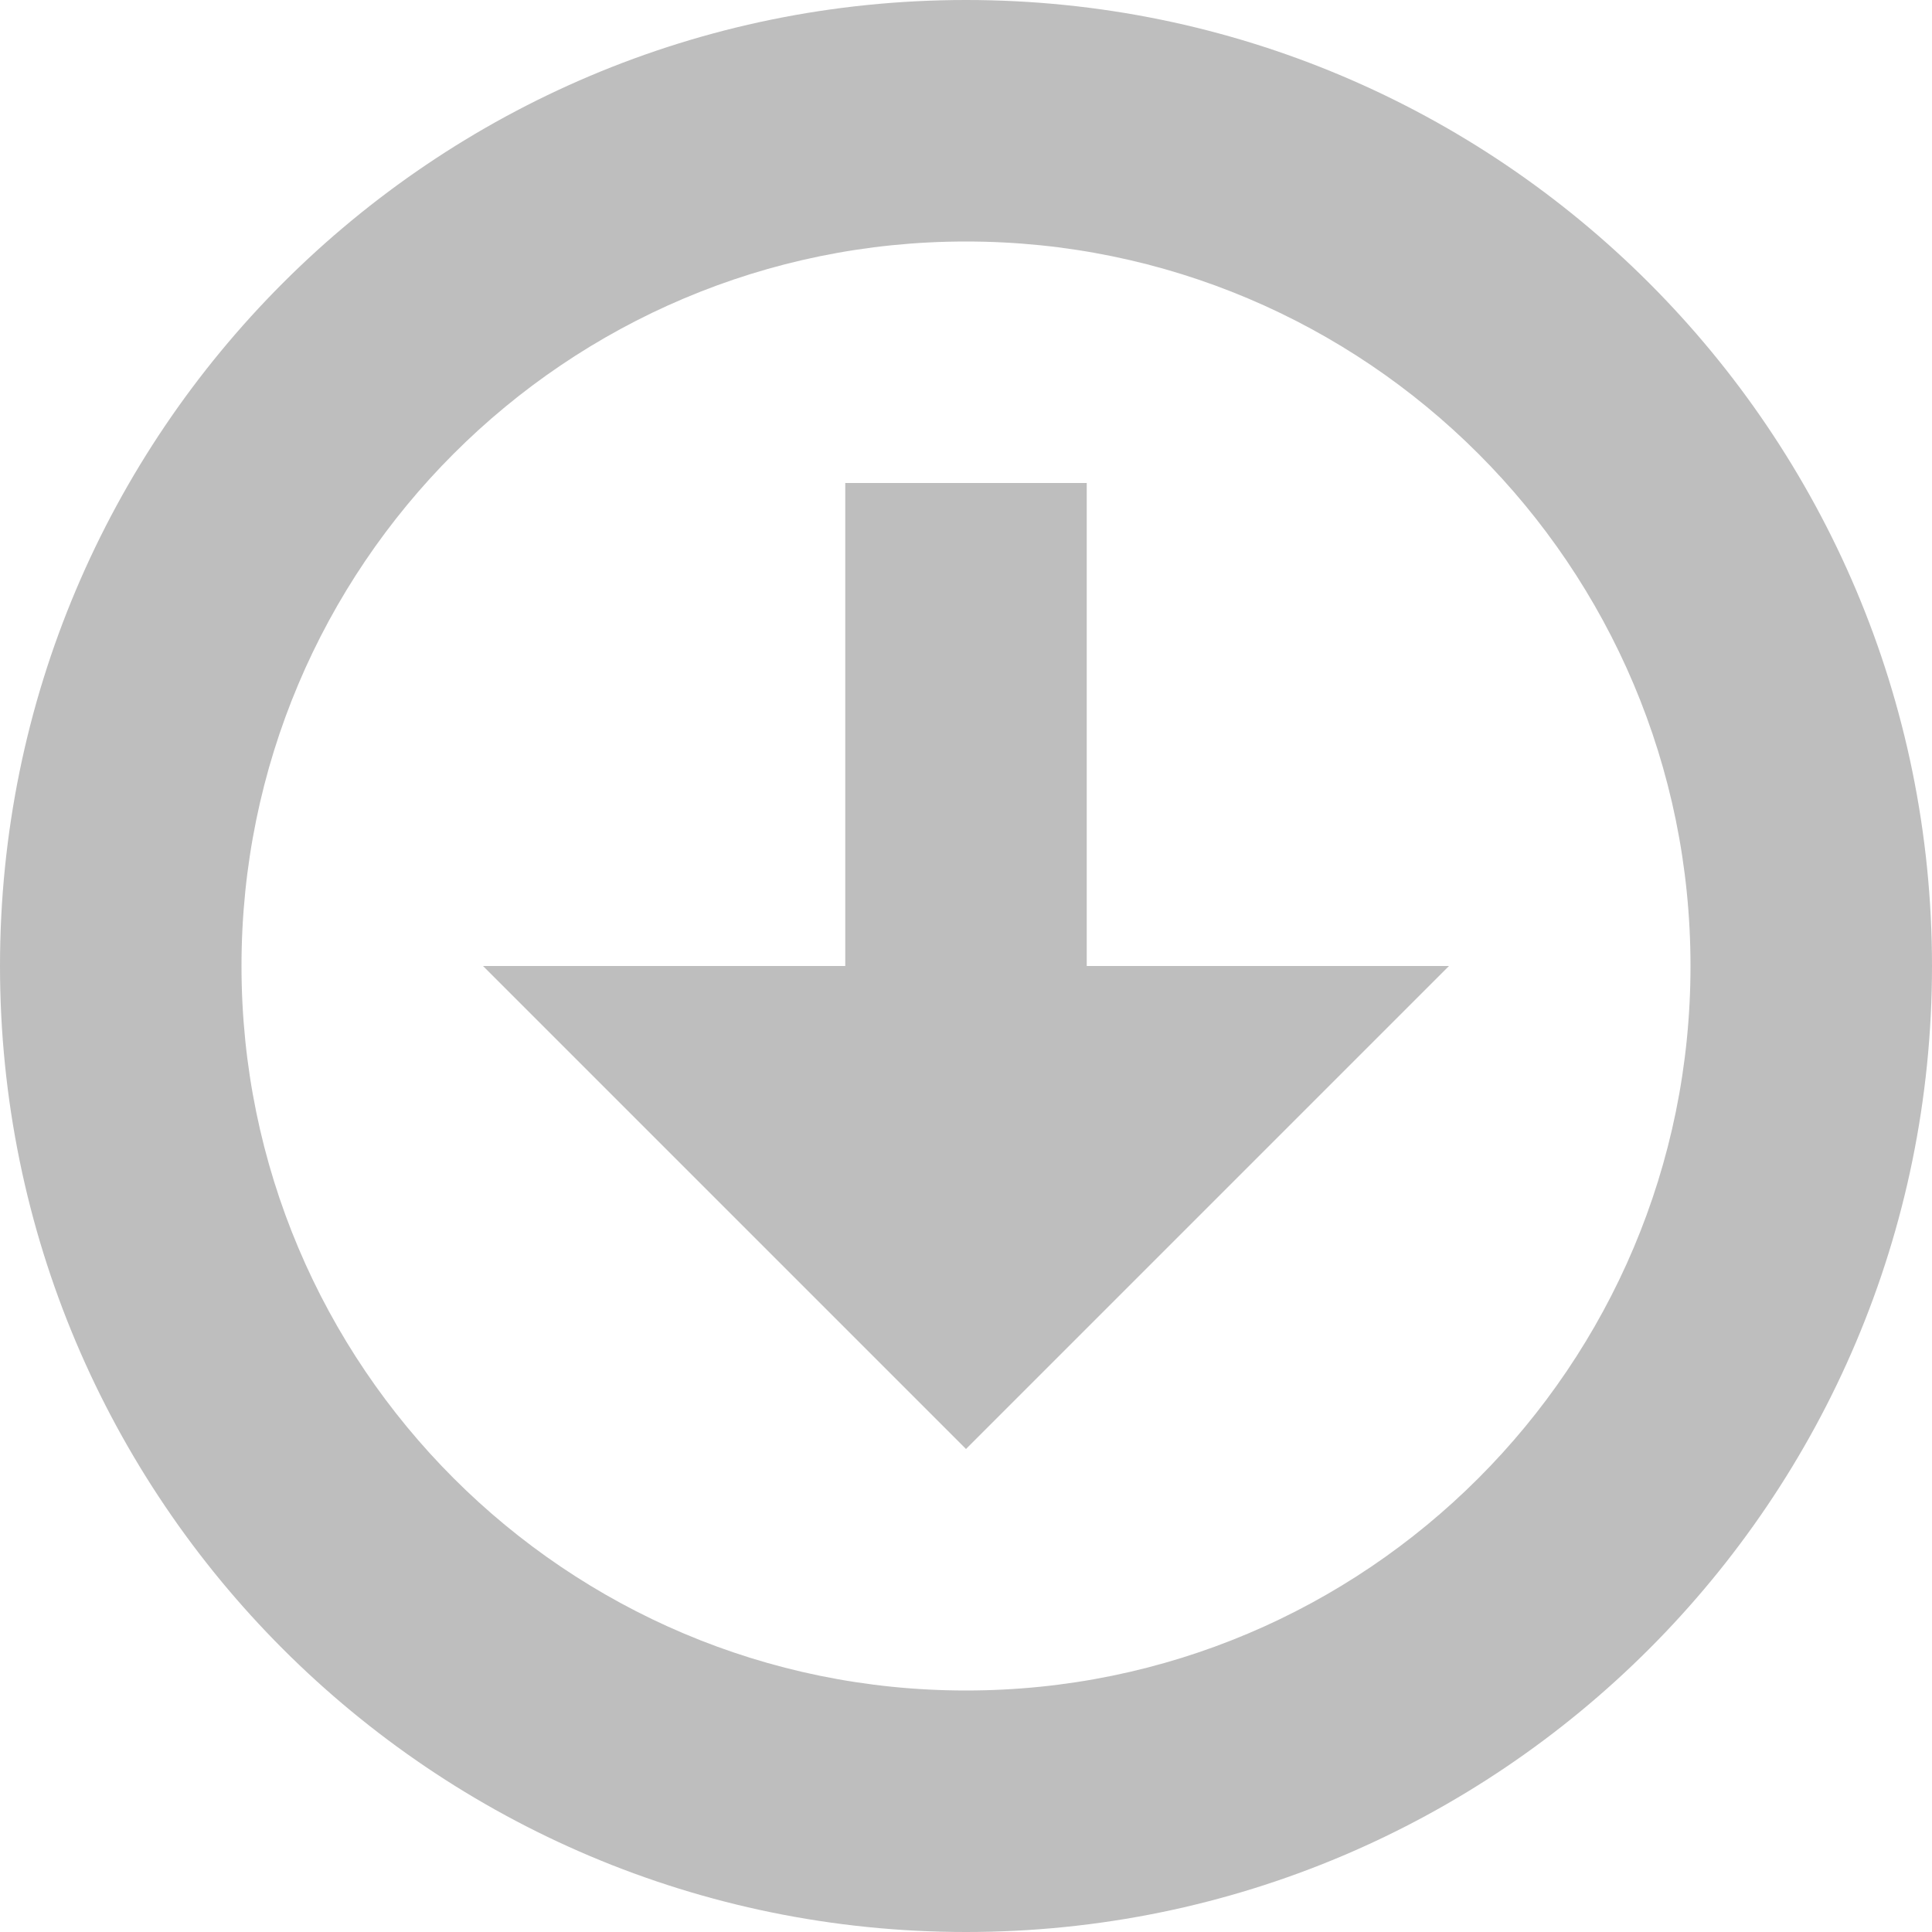
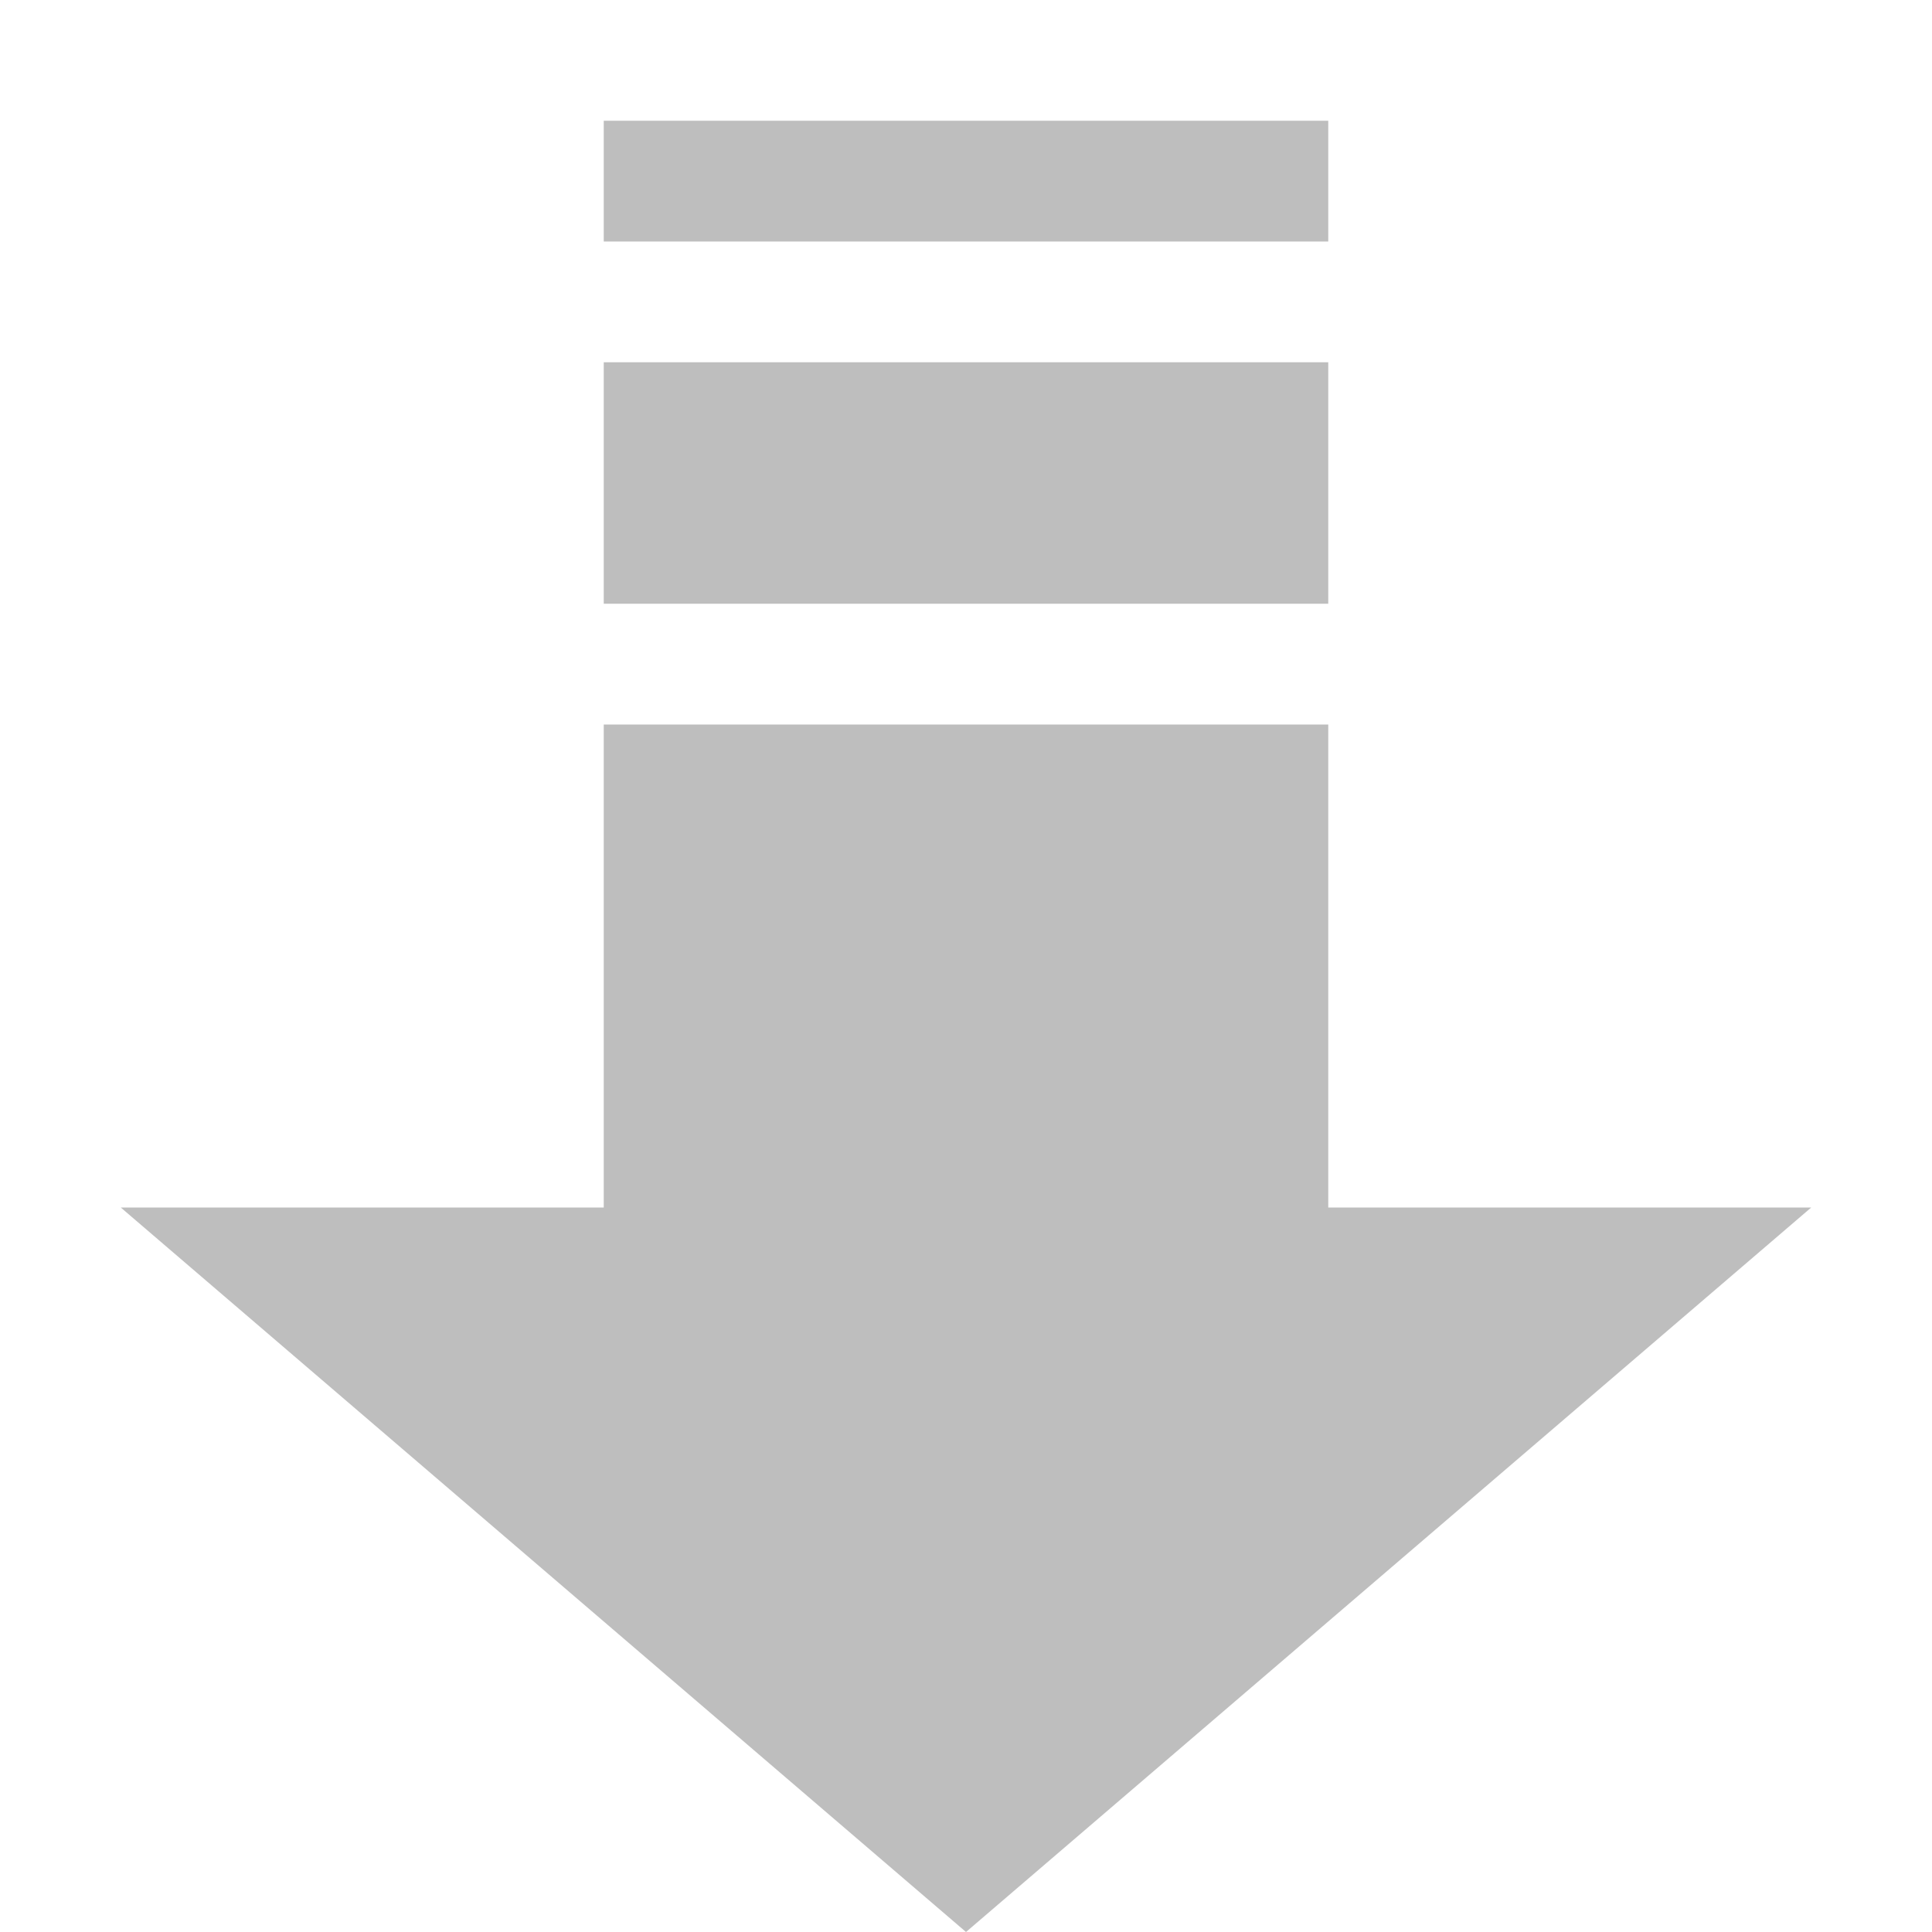
<svg xmlns="http://www.w3.org/2000/svg" version="1.1" width="16" height="16" id="svg7384">
  <defs id="defs11" />
-   <path d="M 8,0 C 3.582,0 0,3.582 0,8 c 0,4.418 3.582,8 8,8 4.418,0 8,-3.582 8,-8 C 16,3.582 12.418,0 8,0 z m 0,2 c 3.314,0 6,2.686 6,6 0,3.314 -2.686,6 -6,6 C 4.686,14 2,11.314 2,8 2,4.686 4.686,2 8,2 z" id="path2991" style="color:#bebebe;fill:#bebebe;fill-opacity:1;fill-rule:nonzero;stroke:none;stroke-width:1;marker:none;visibility:visible;display:inline;overflow:visible;enable-background:accumulate" />
-   <path d="M 7,4 7,8 4,8 8,12 12,8 9,8 9,4 z" id="rect3005" style="color:#bebebe;fill:#bebebe;fill-opacity:1;fill-rule:nonzero;stroke:none;stroke-width:1;marker:none;visibility:visible;display:inline;overflow:visible;enable-background:accumulate" />
+   <g id="g848">
+     <path style="color:#bebebe;display:inline;overflow:visible;visibility:visible;fill:#bebebe;fill-opacity:1;fill-rule:nonzero;stroke:none;stroke-width:1.25;marker:none;enable-background:accumulate" id="rect3005" d="m 5,6 v 4 H 1 l 7,6 7,-6 H 11 V 6 Z" />
+     <path style="color:#bebebe;display:inline;overflow:visible;visibility:visible;fill:#bebebe;fill-opacity:1;fill-rule:nonzero;stroke:none;stroke-width:0.791;marker:none;enable-background:accumulate" id="rect3005-3" d="m 5,3 v 2 h 6 V 3 Z" />
+     <path style="color:#bebebe;display:inline;overflow:visible;visibility:visible;fill:#bebebe;fill-opacity:1;fill-rule:nonzero;stroke:none;stroke-width:0.559;marker:none;enable-background:accumulate" id="rect3005-3-6" d="m 5,1 v 1 h 6 V 1 Z" />
+   </g>
</svg>
